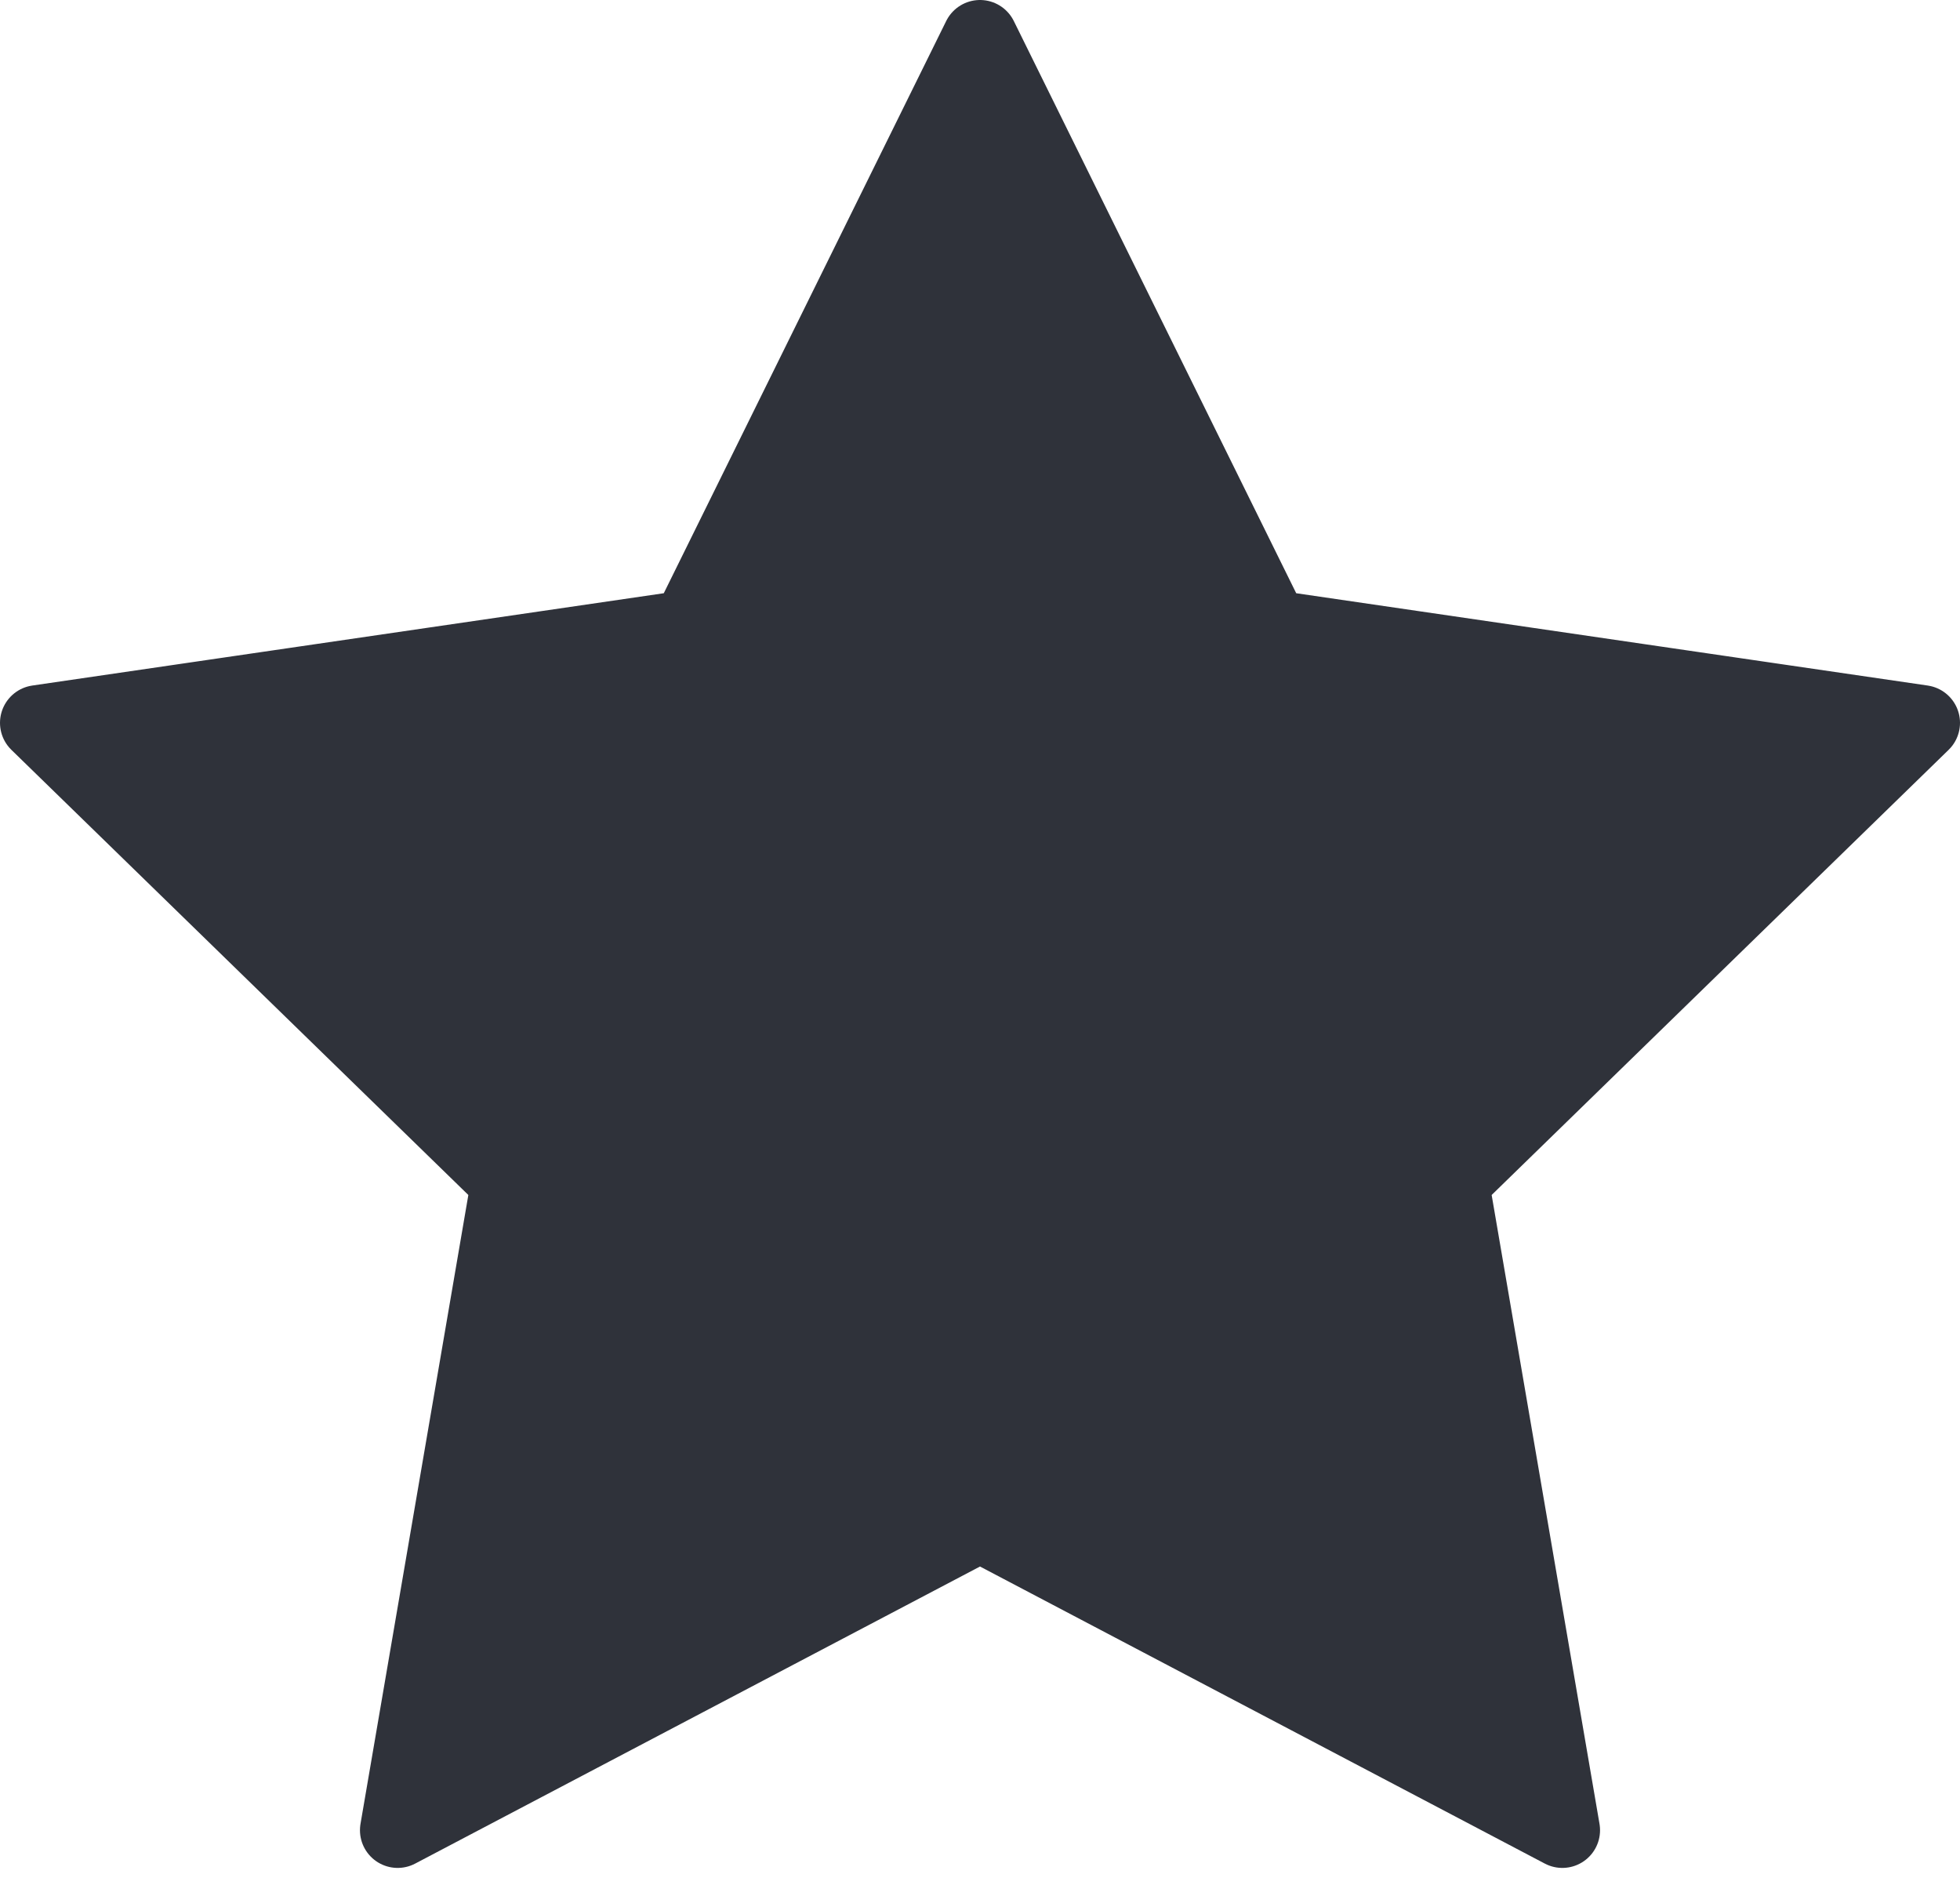
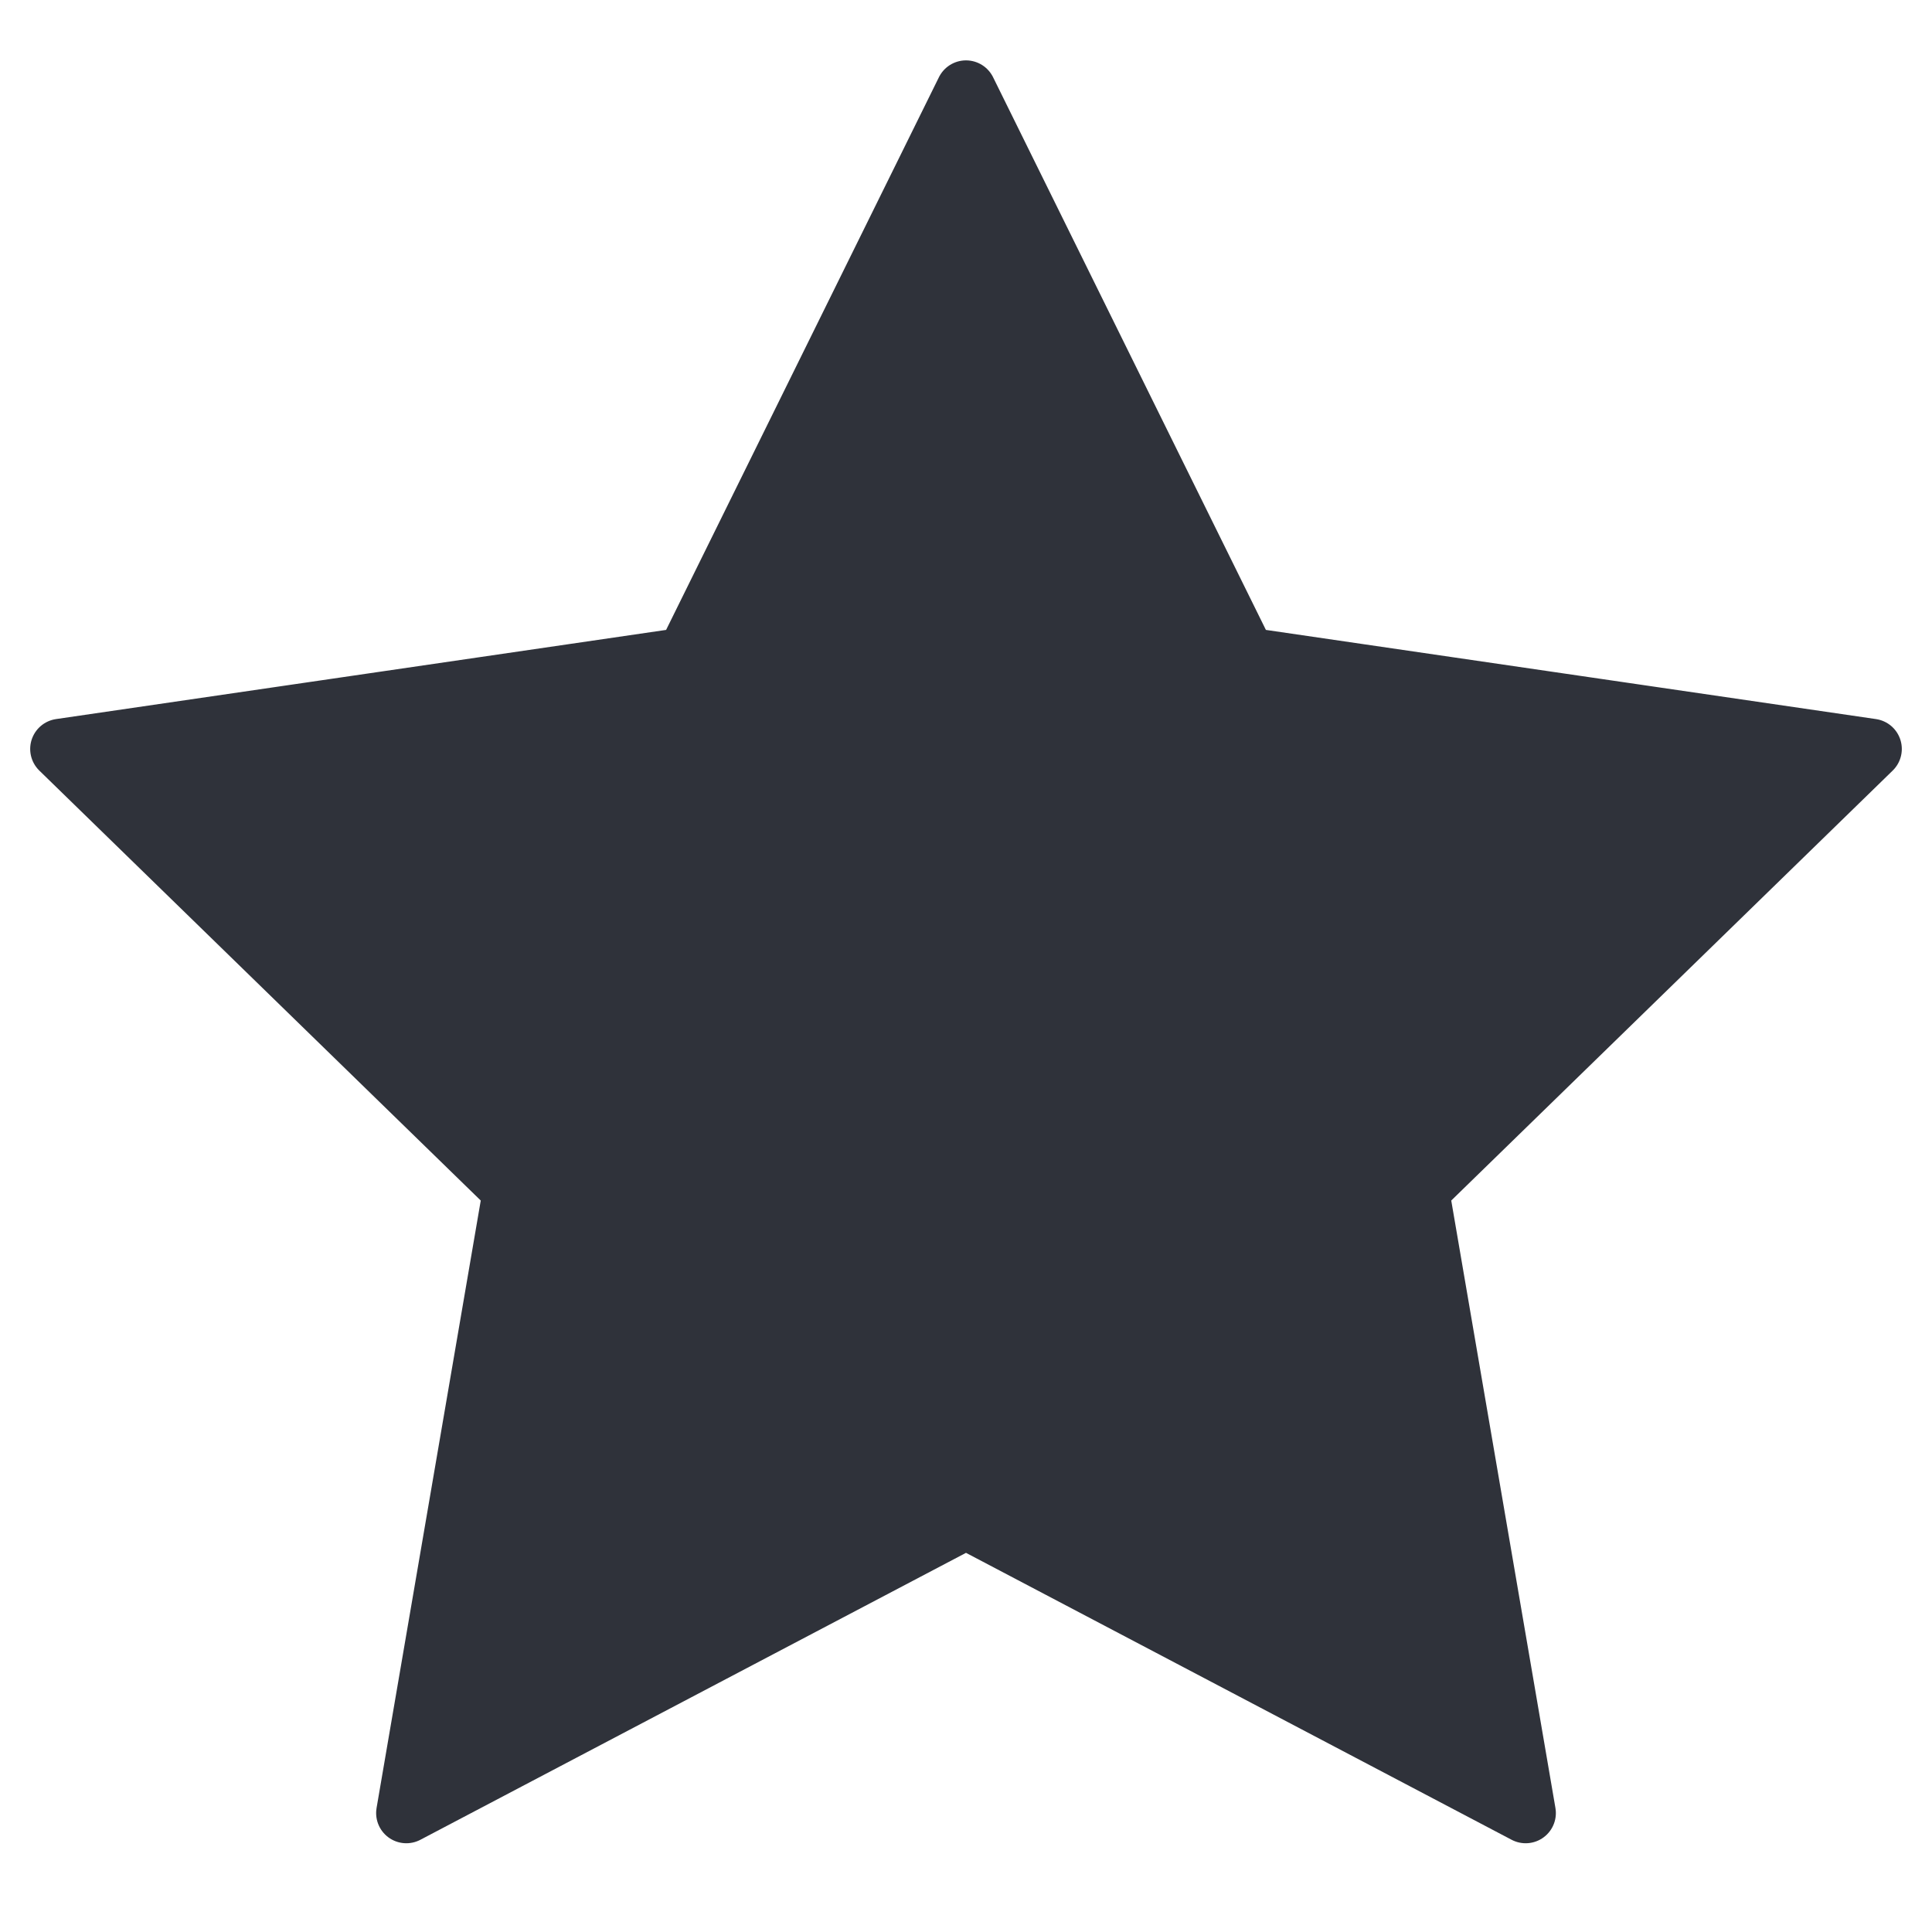
- <svg xmlns="http://www.w3.org/2000/svg" width="52" height="50" viewBox="0 0 52 50" fill="none">
-   <path d="M26 1L33.725 16.65L51 19.175L38.5 31.35L41.45 48.55L26 40.425L10.55 48.55L13.5 31.35L1 19.175L18.275 16.65L26 1Z" fill="#2F323A" stroke="#2F323A" stroke-width="2" stroke-linecap="round" stroke-linejoin="round" />
+ <svg xmlns="http://www.w3.org/2000/svg" width="64" height="64" viewBox="0 0 64 64" fill="none">
+   <path d="M32 3L41.27 21.78L62 24.81L47 39.42L50.54 60.06L32 50.31L13.46 60.06L17 39.42L2 24.81L22.73 21.78L32 3Z" fill="#2F323A" stroke="#2F323A" stroke-width="2" stroke-linecap="round" stroke-linejoin="round" />
</svg>
